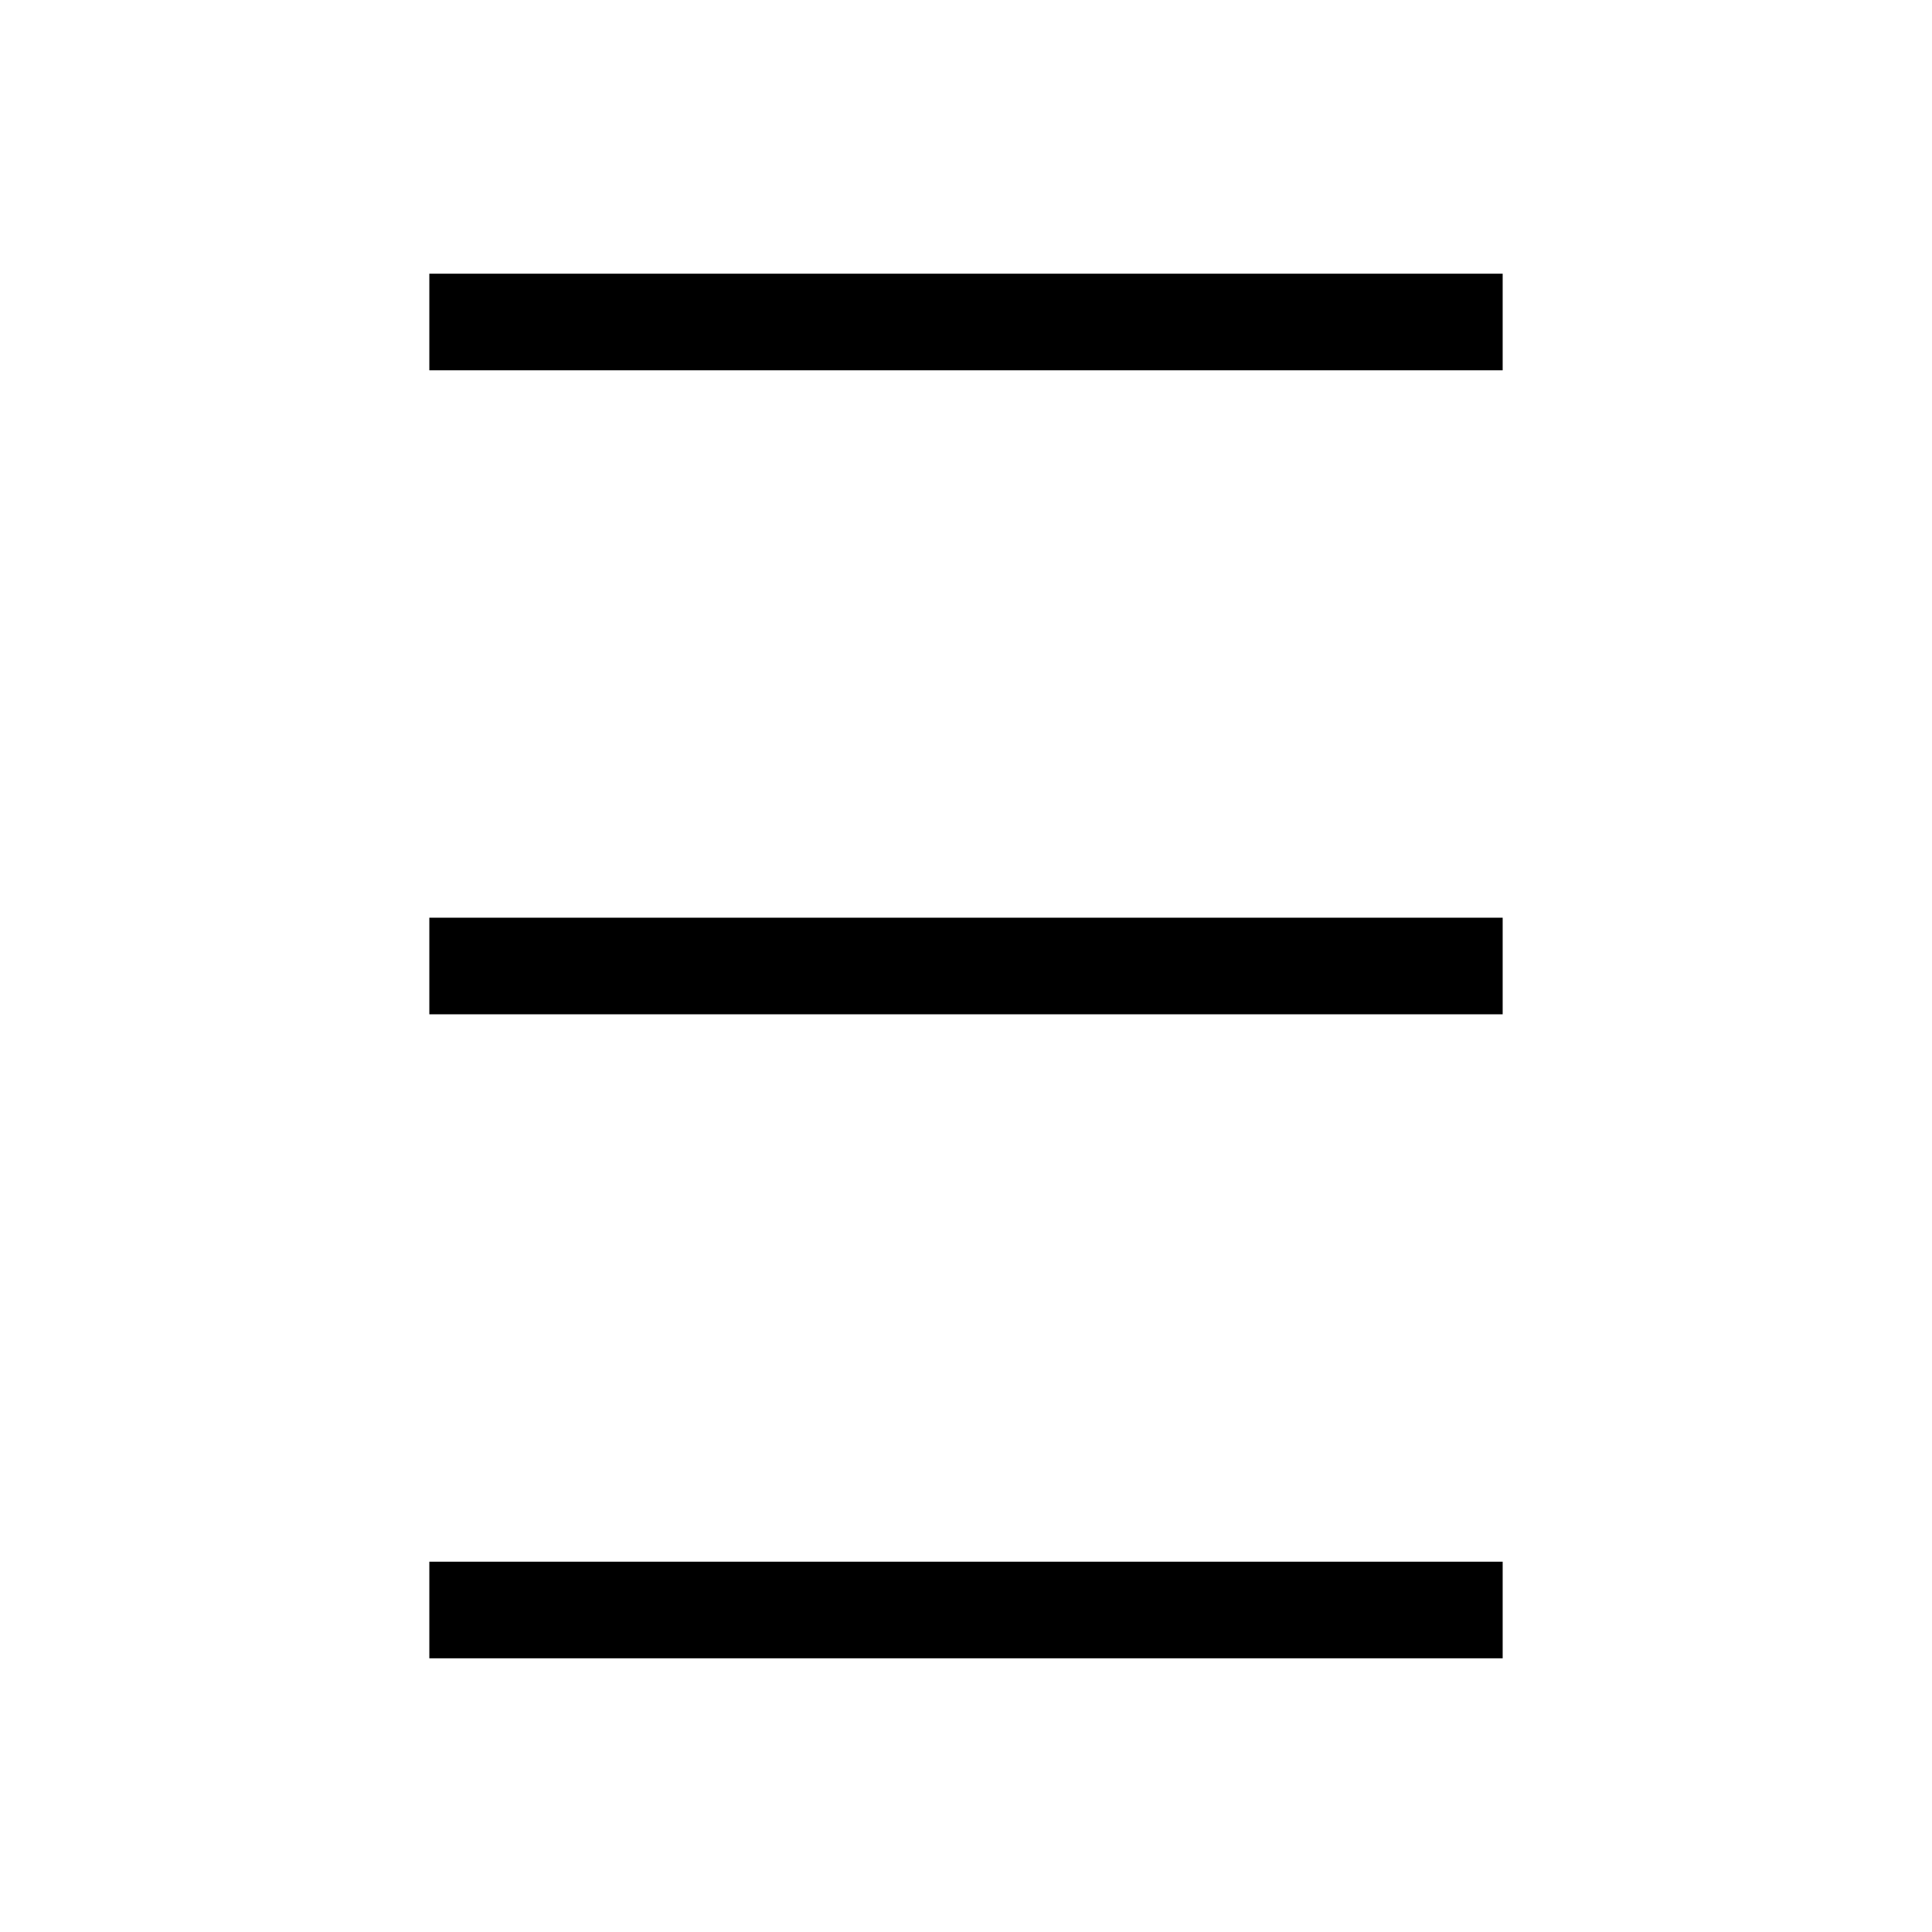
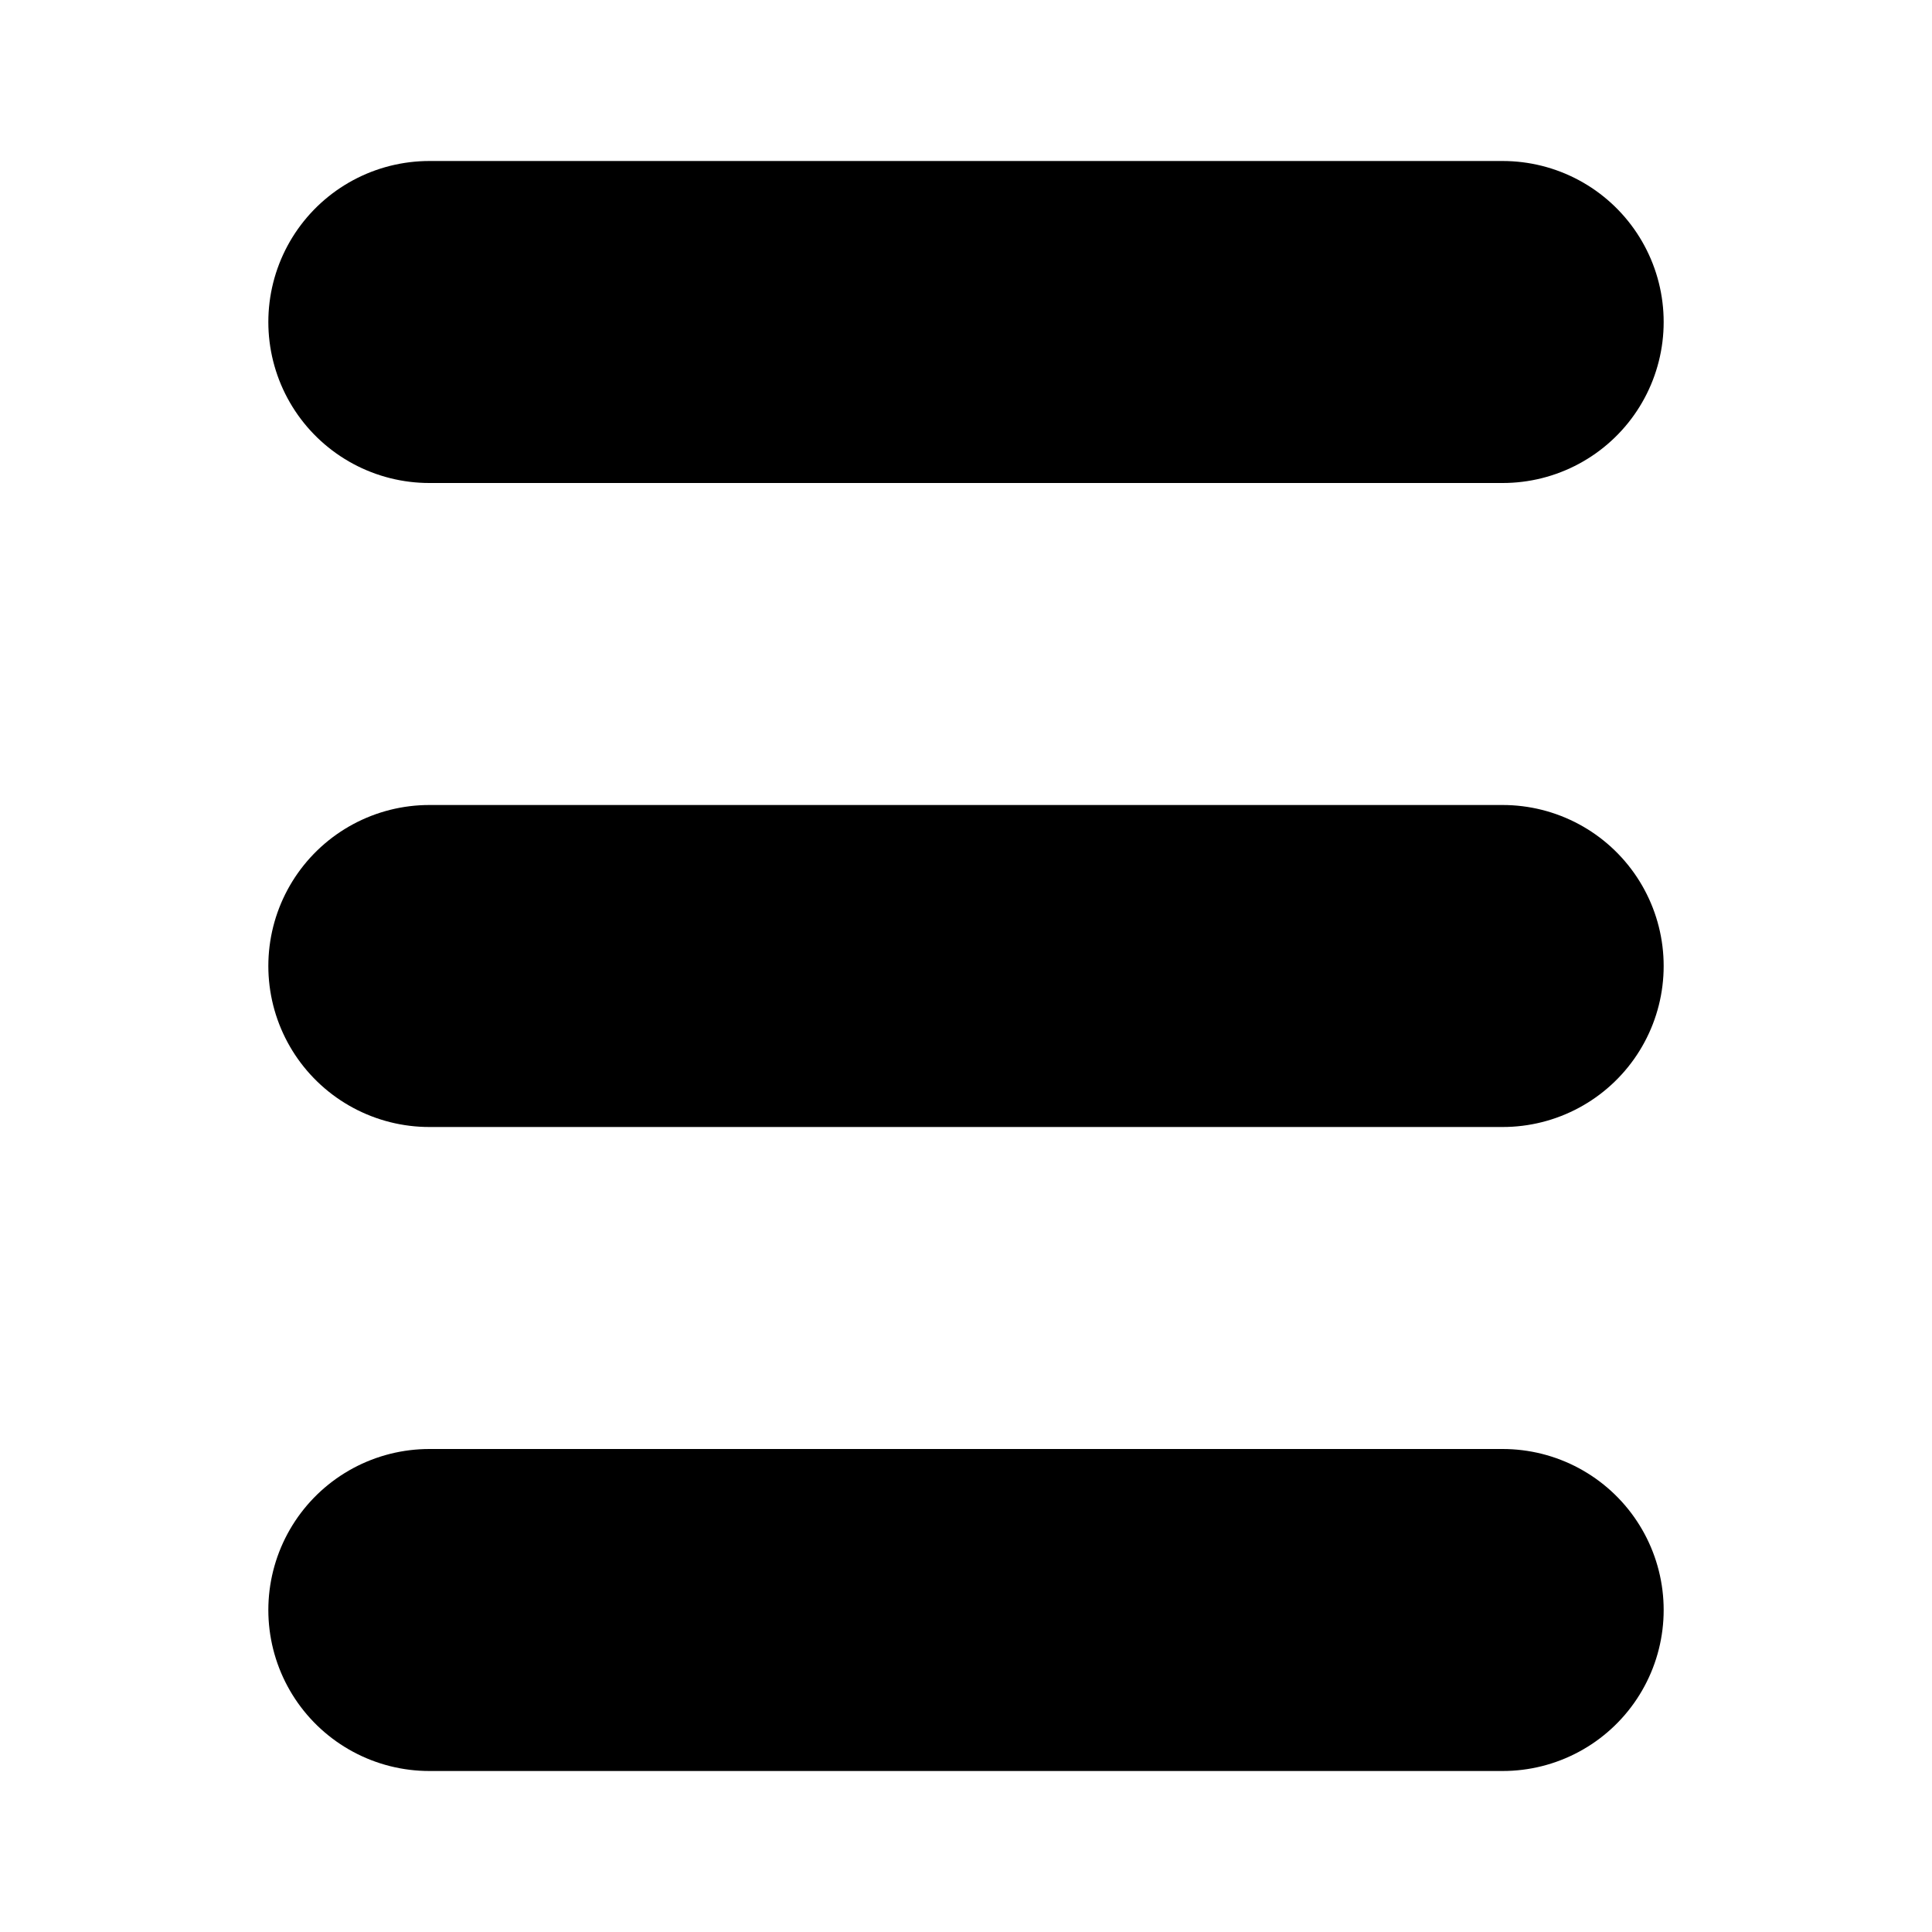
<svg xmlns="http://www.w3.org/2000/svg" width="180" height="180" viewBox="0 0 180 180" version="1.1" id="svg1">
  <defs id="defs1" />
  <g id="pancake">
-     <path style="fill:none;stroke:#000000;stroke-width:9;stroke-dasharray:none;stroke-opacity:1" id="path1" d="M 40 30 H 140" />
-     <path style="fill:none;stroke:#000000;stroke-width:9;stroke-dasharray:none;stroke-opacity:1" id="path2" d="M 40 90 H 140" />
-     <path style="fill:none;stroke:#000000;stroke-width:9;stroke-dasharray:none;stroke-opacity:1" id="path3" d="M 40 150 H 140" />
+     <path style="fill:none;stroke:#000000;stroke-width:30;stroke-dasharray:none;stroke-opacity:1;stroke-linecap:round" id="path1" d="M 40 30 H 140" />
+     <path style="fill:none;stroke:#000000;stroke-width:30;stroke-dasharray:none;stroke-opacity:1;stroke-linecap:round" id="path2" d="M 40 90 H 140" />
+     <path style="fill:none;stroke:#000000;stroke-width:30;stroke-dasharray:none;stroke-opacity:1;stroke-linecap:round" id="path3" d="M 40 150 H 140" />
  </g>
</svg>
